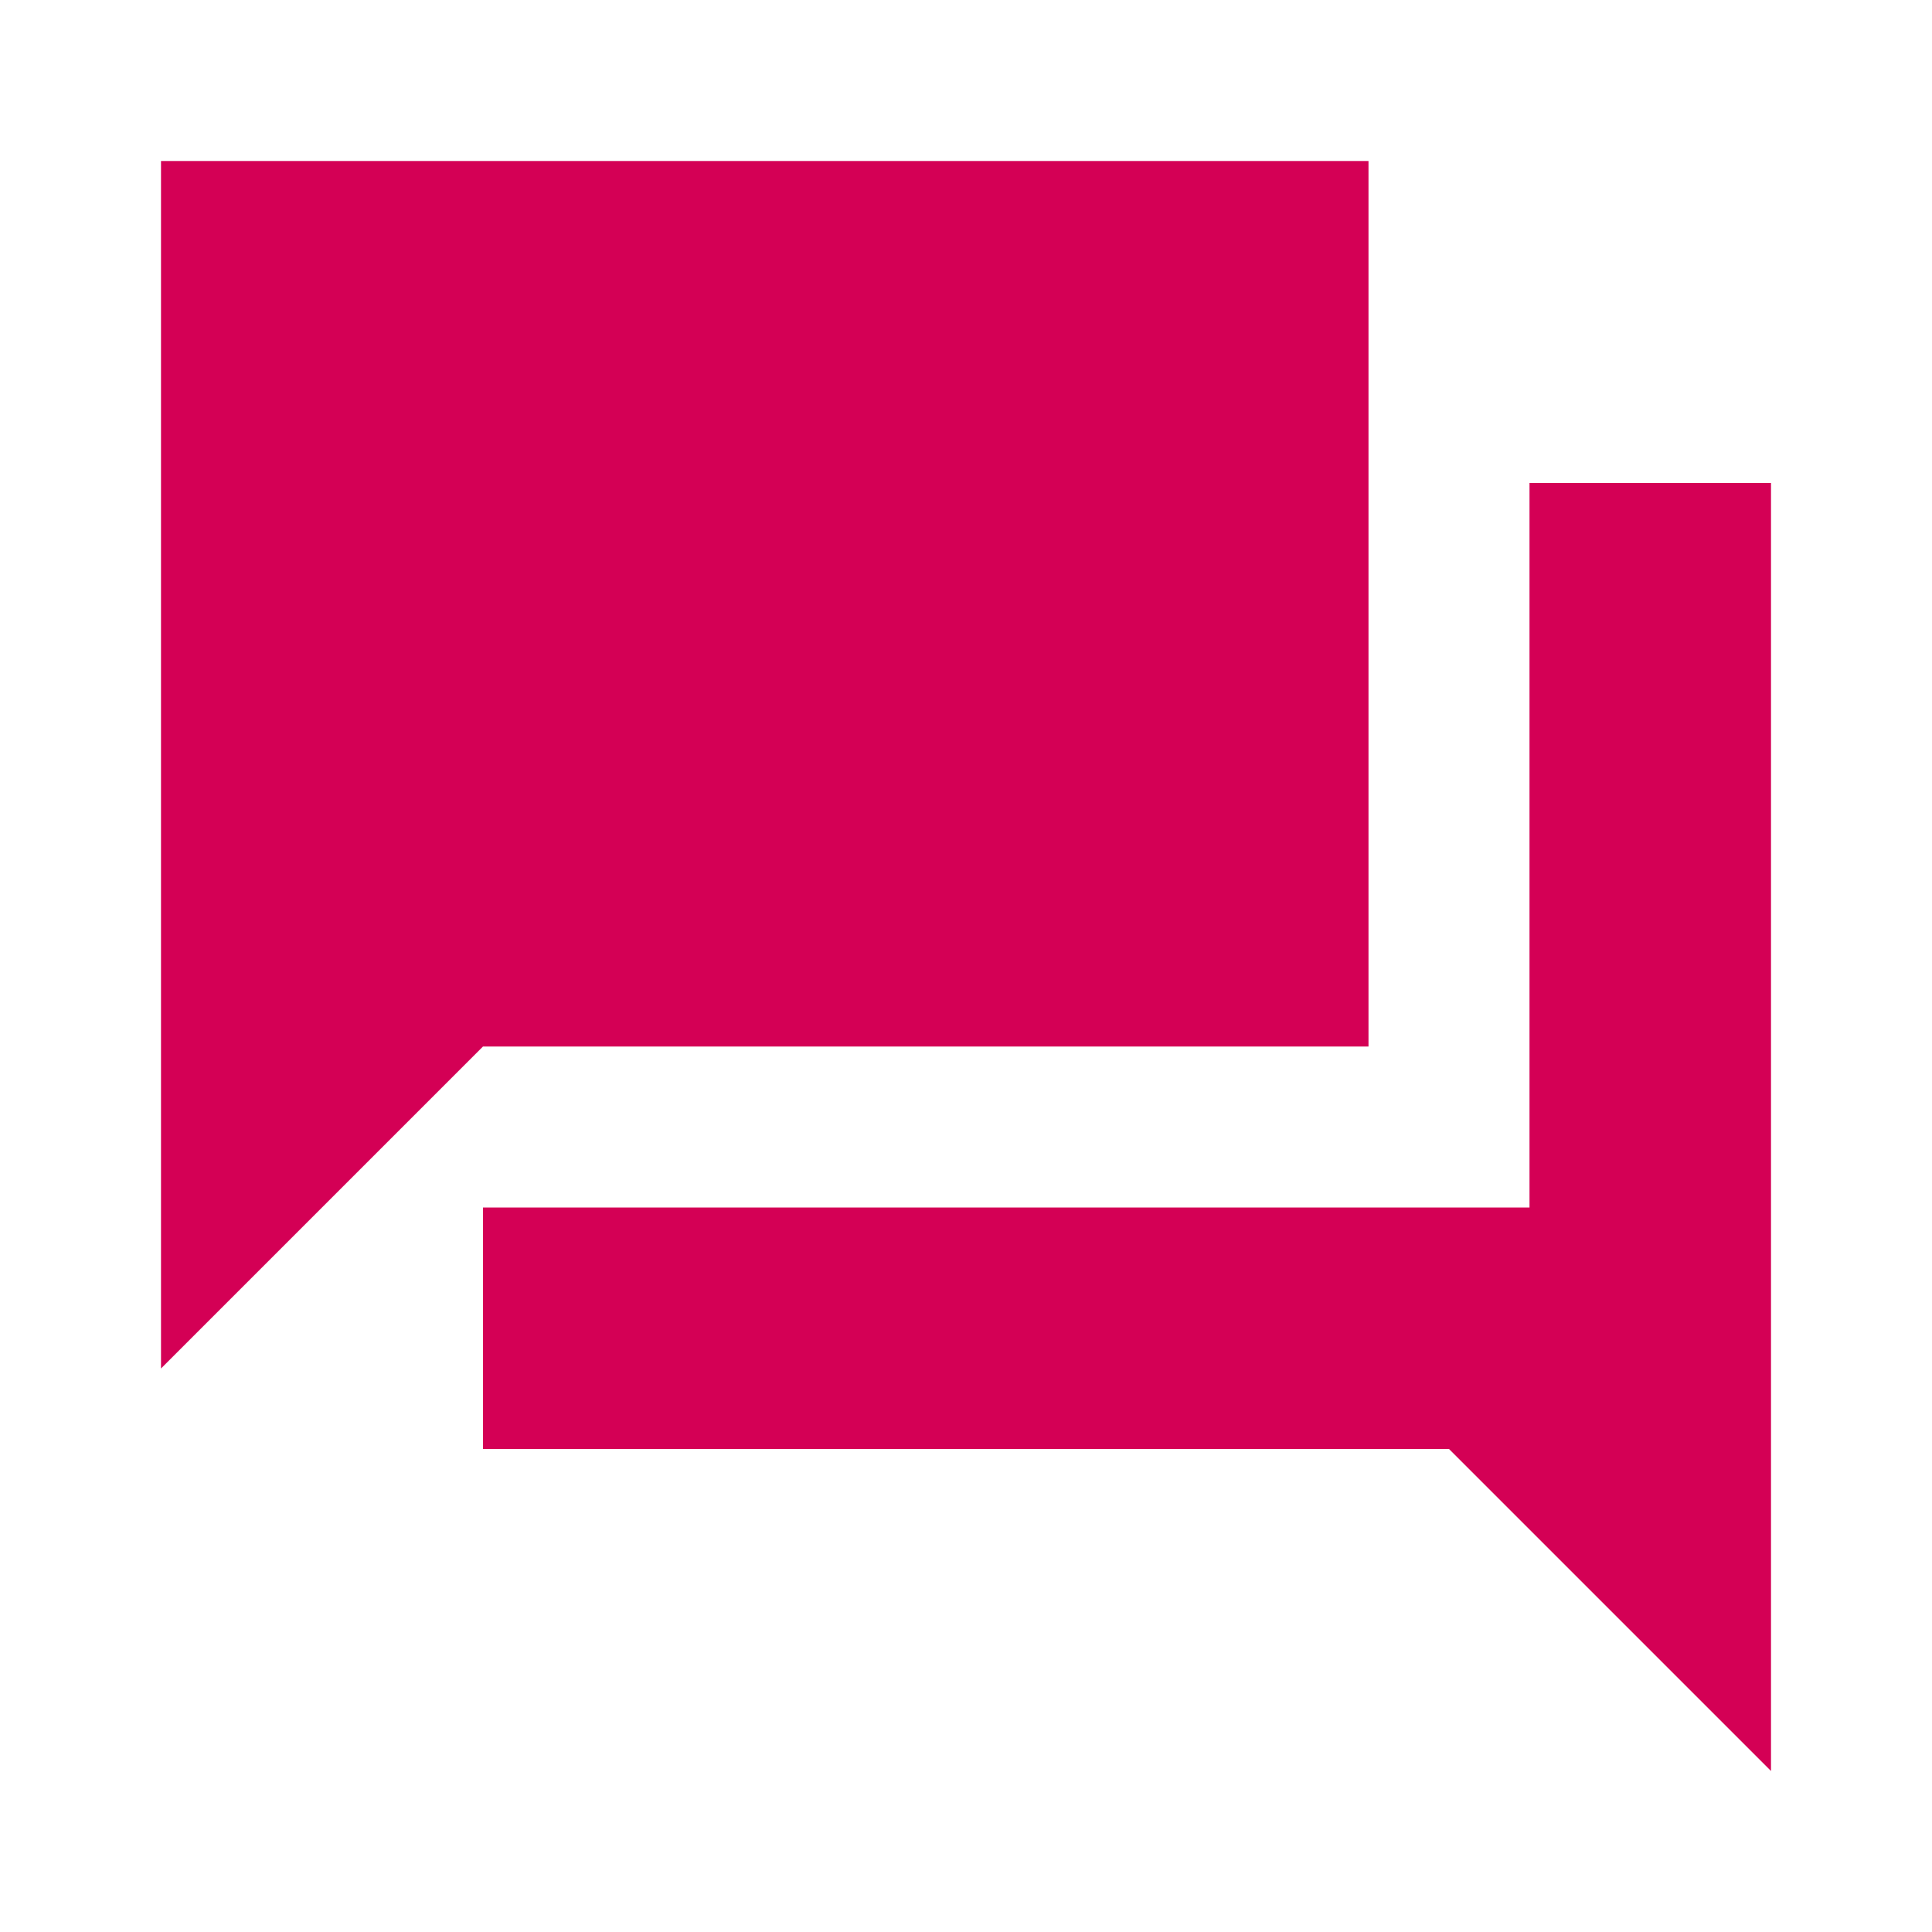
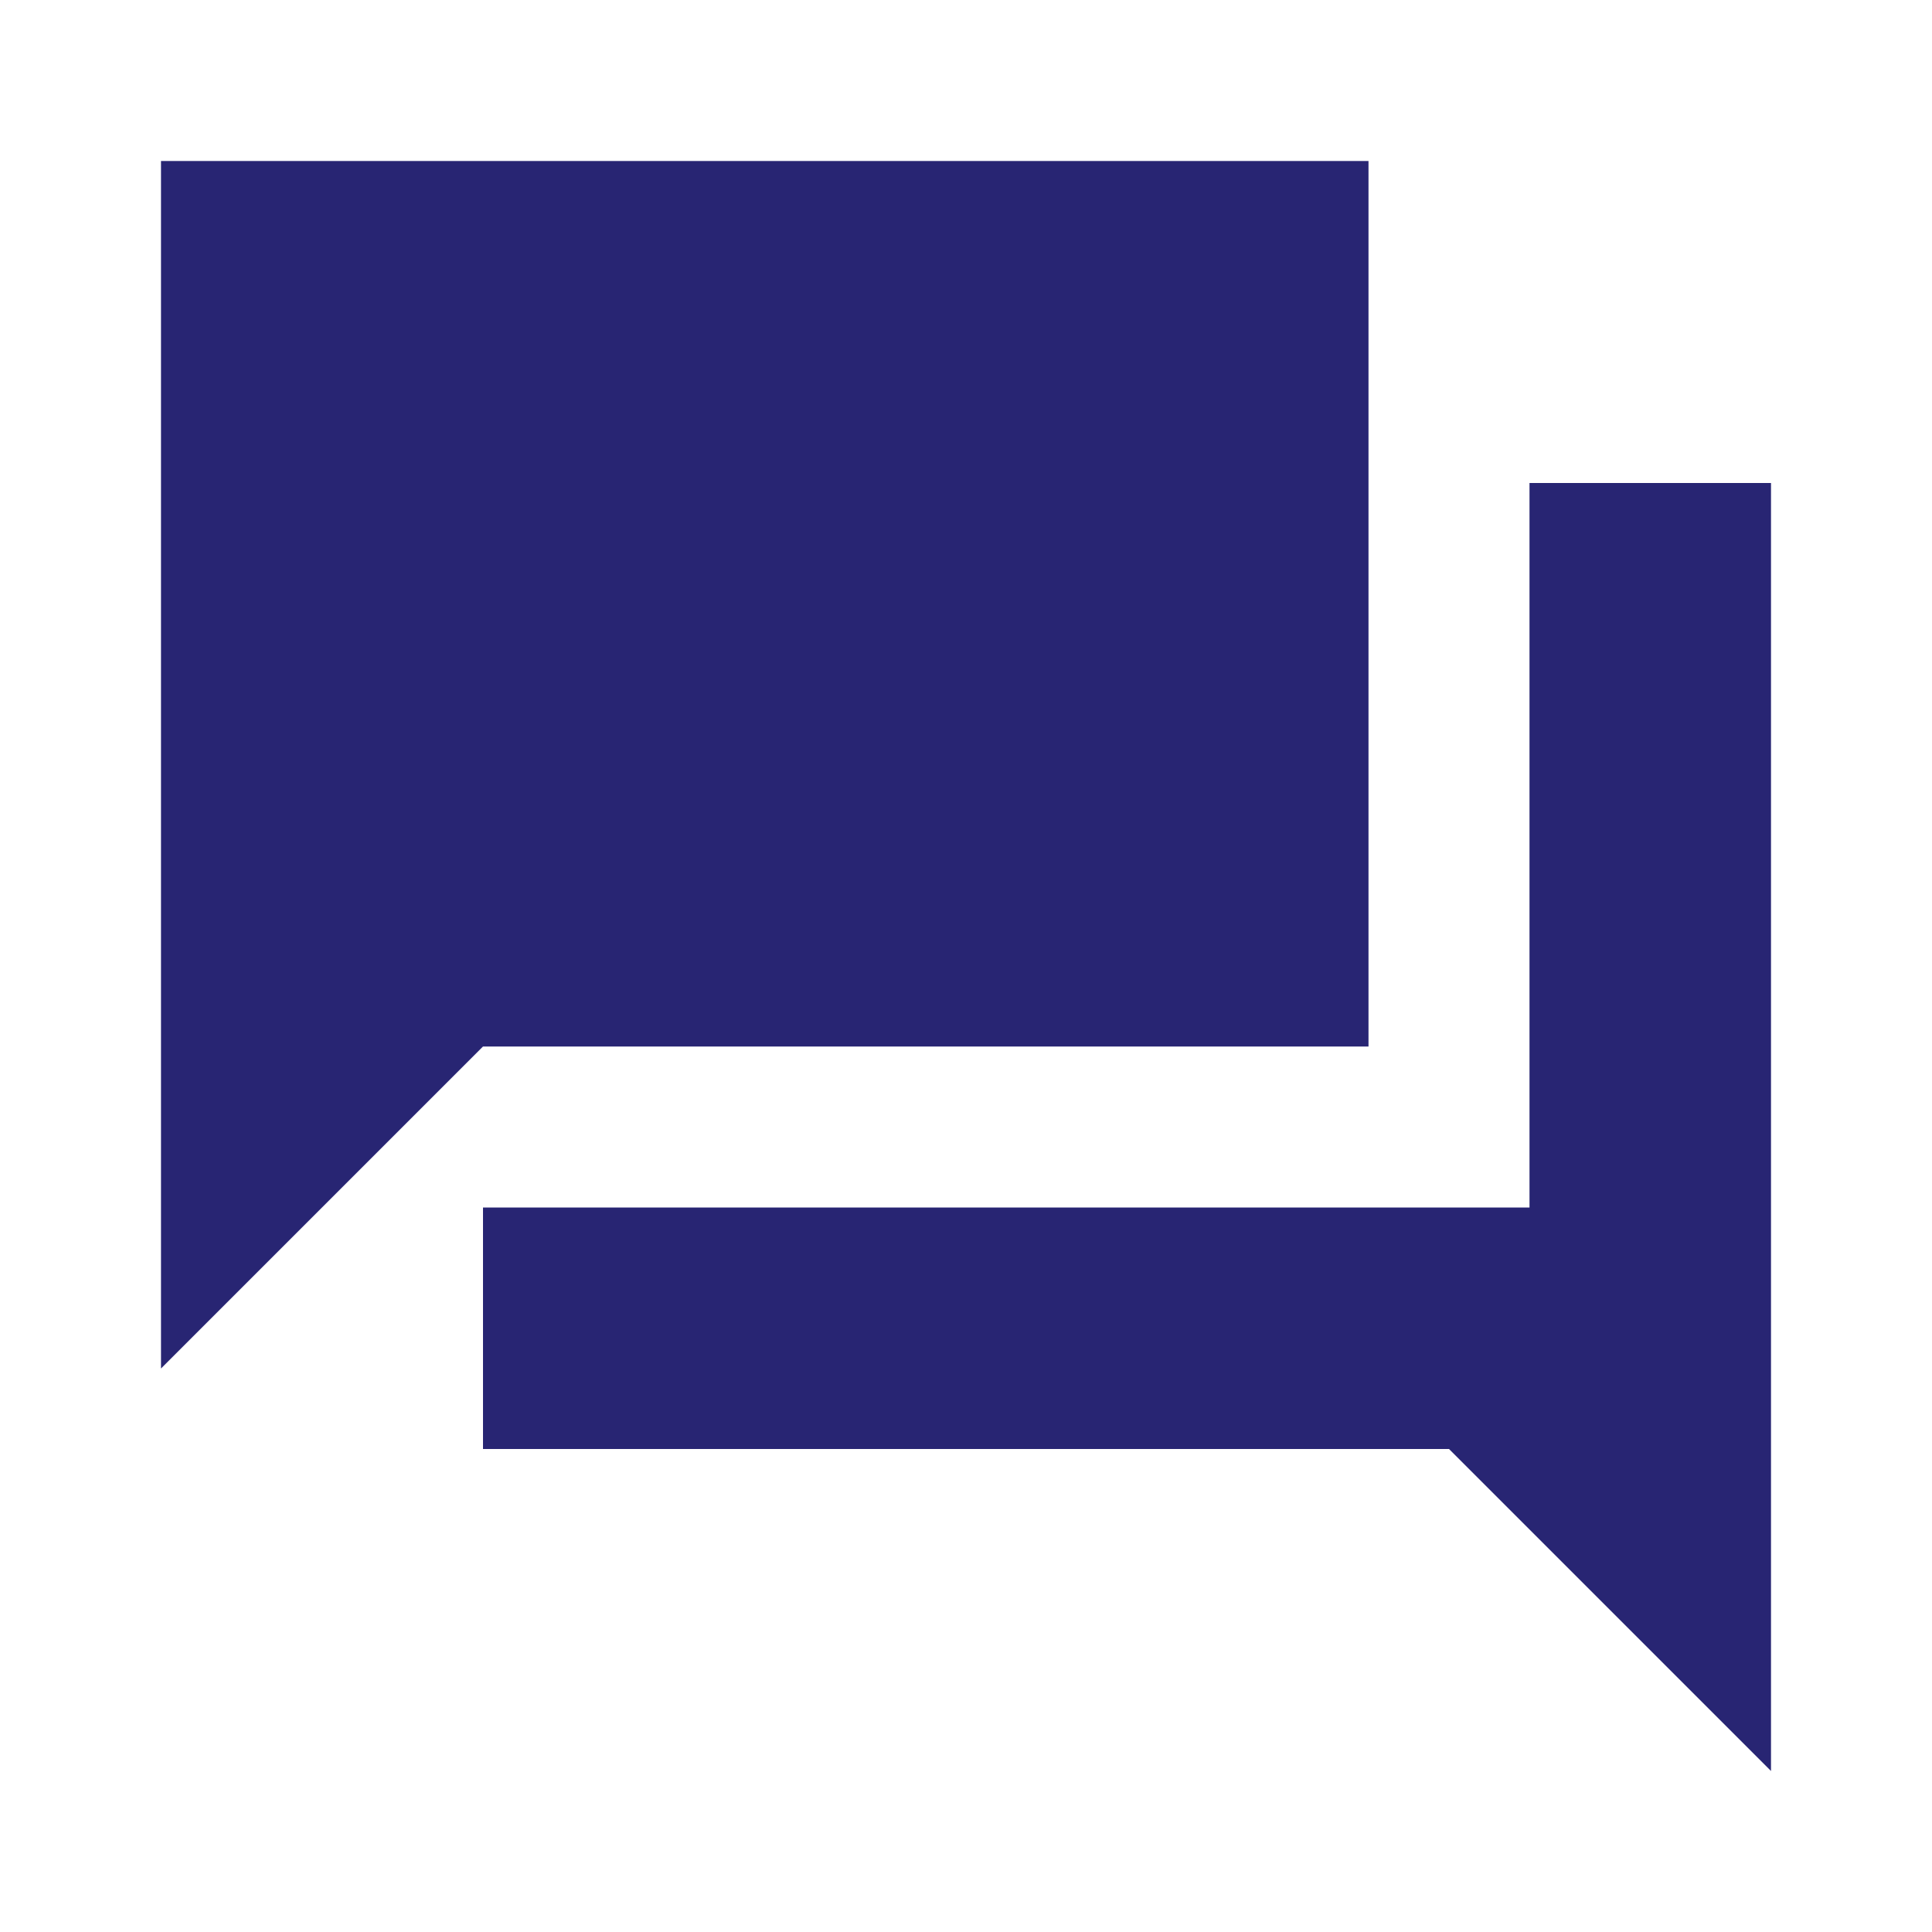
- <svg xmlns="http://www.w3.org/2000/svg" height="40px" viewBox="0 0 24 24" width="40px" fill="#d40055">
+ <svg xmlns="http://www.w3.org/2000/svg" height="40px" viewBox="0 0 24 24" width="40px" fill="#282573">
  <path d="M0 0h24v24H0V0z" fill="none" />
  <path d="M22 6h-3v9H6v3h12l4 4V6zm-5 7V2H2v15l4-4h11z" />
</svg>
